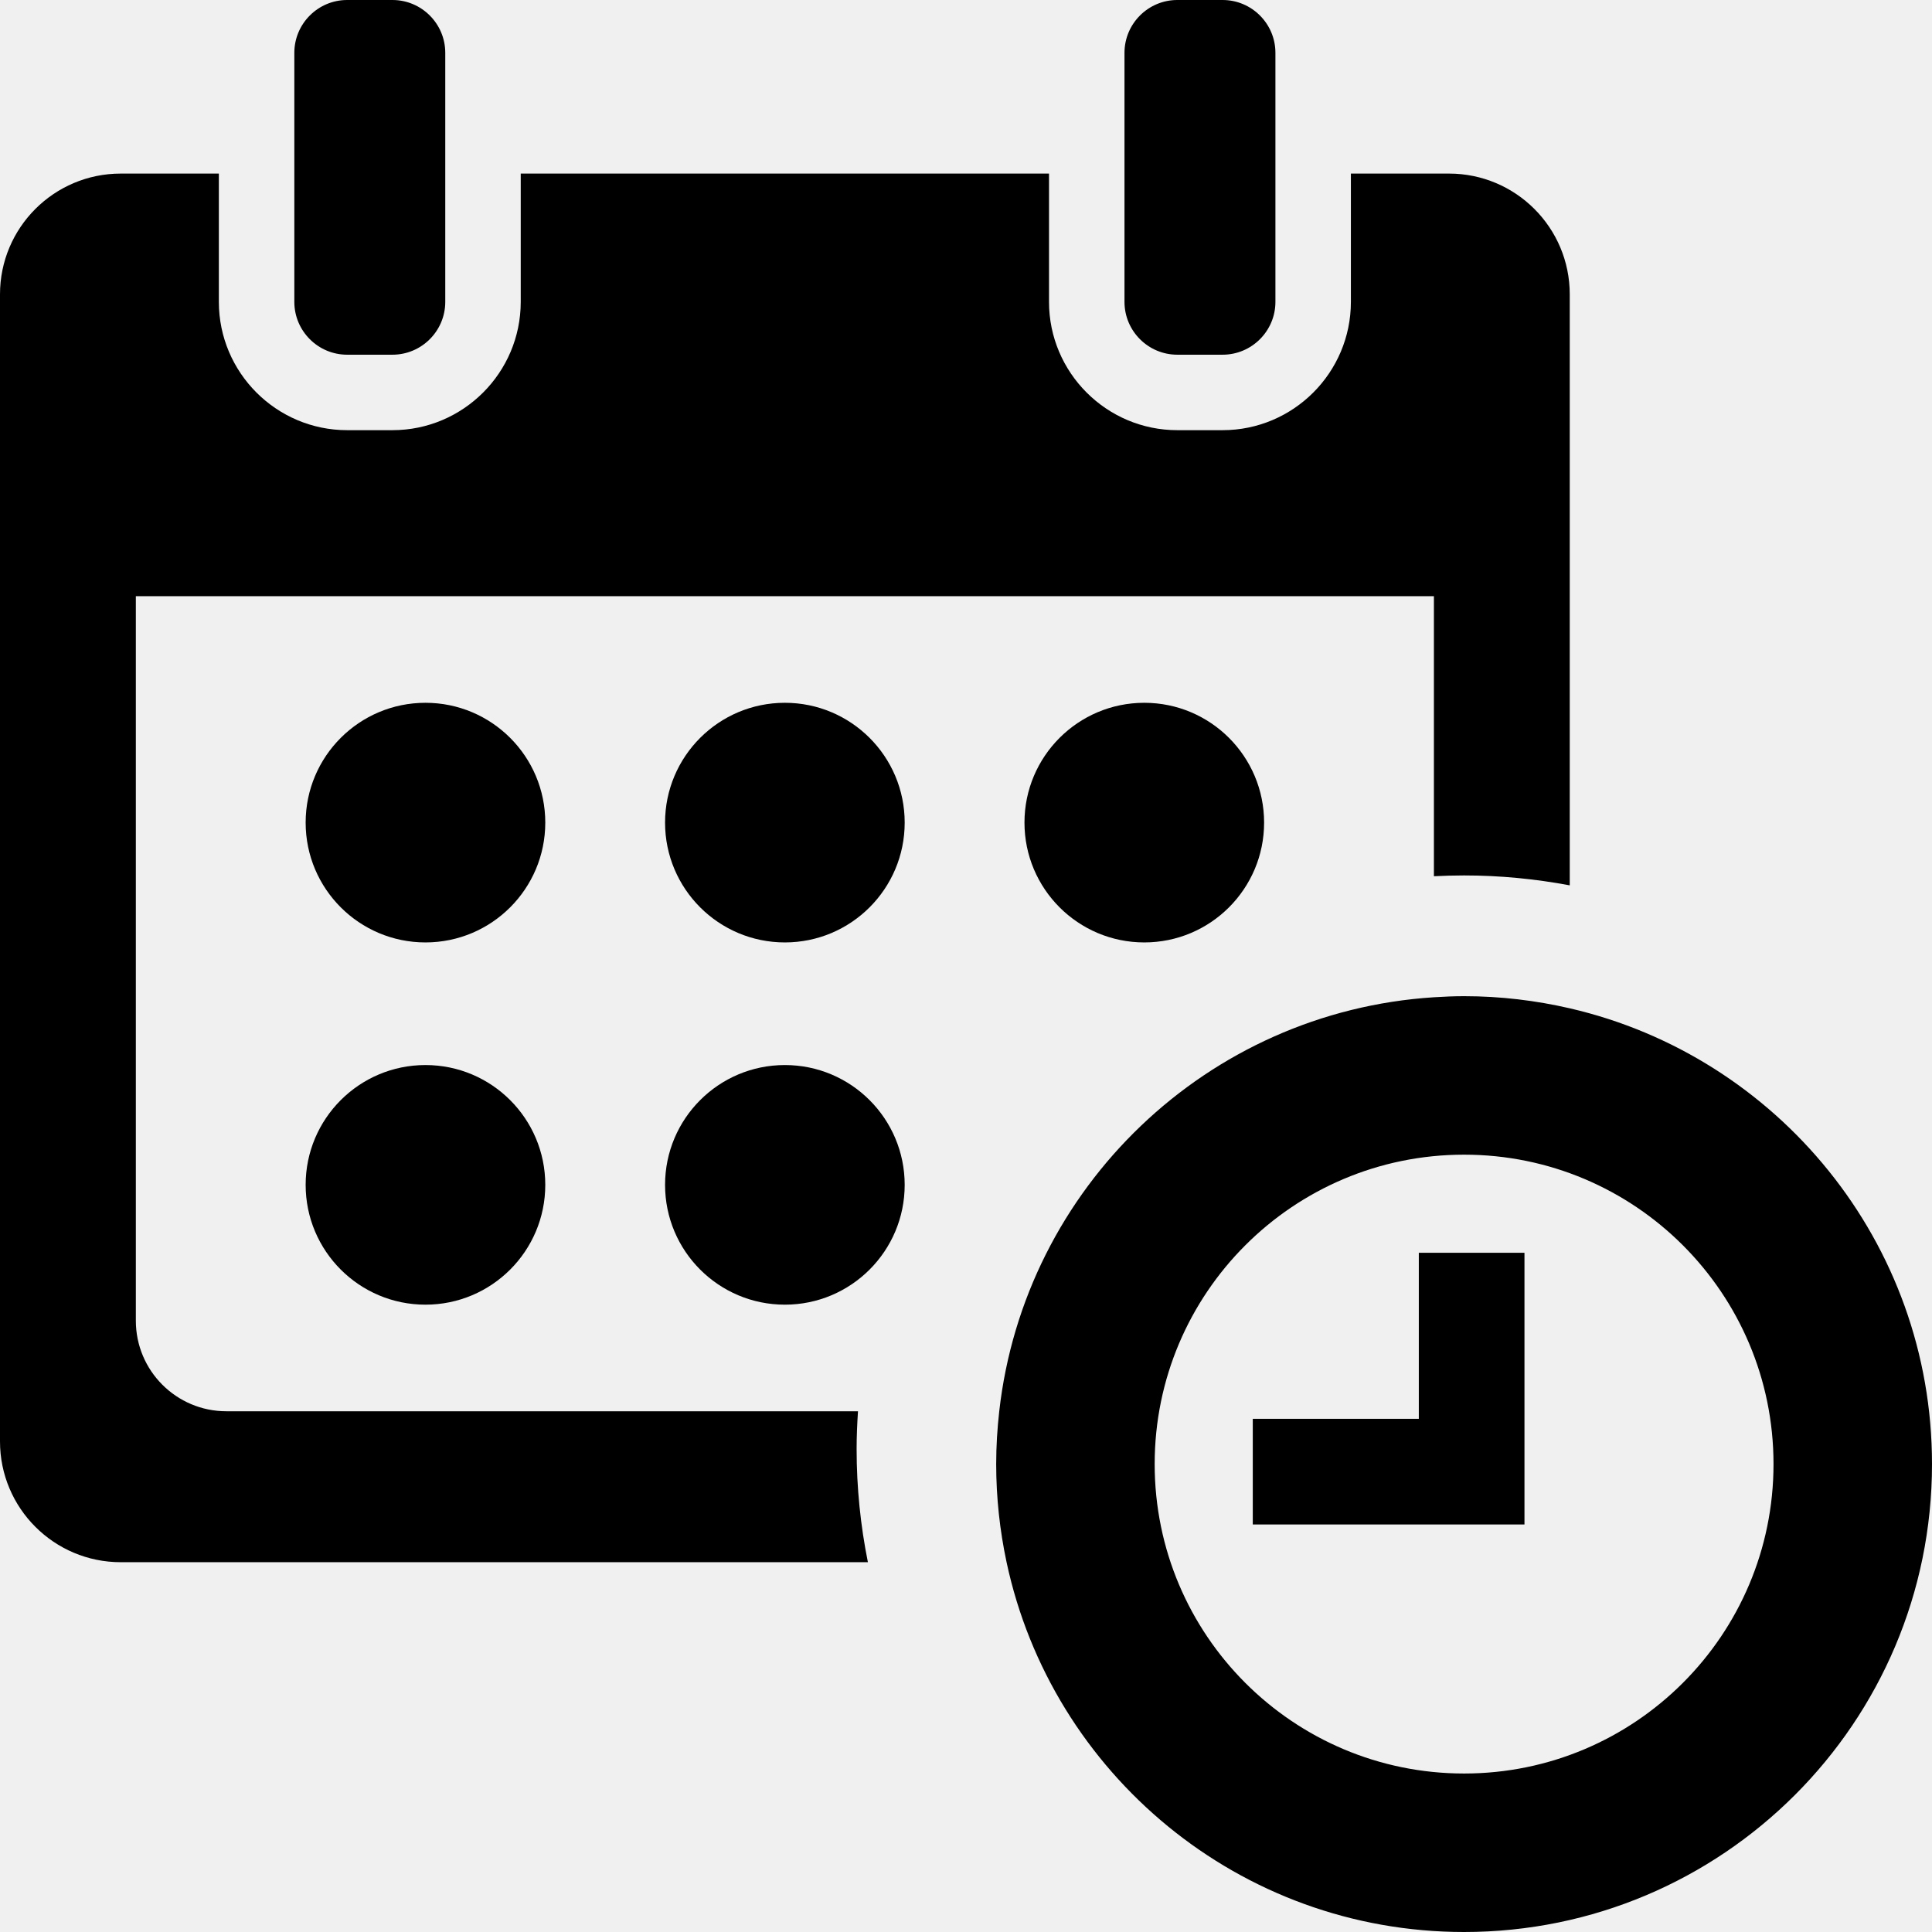
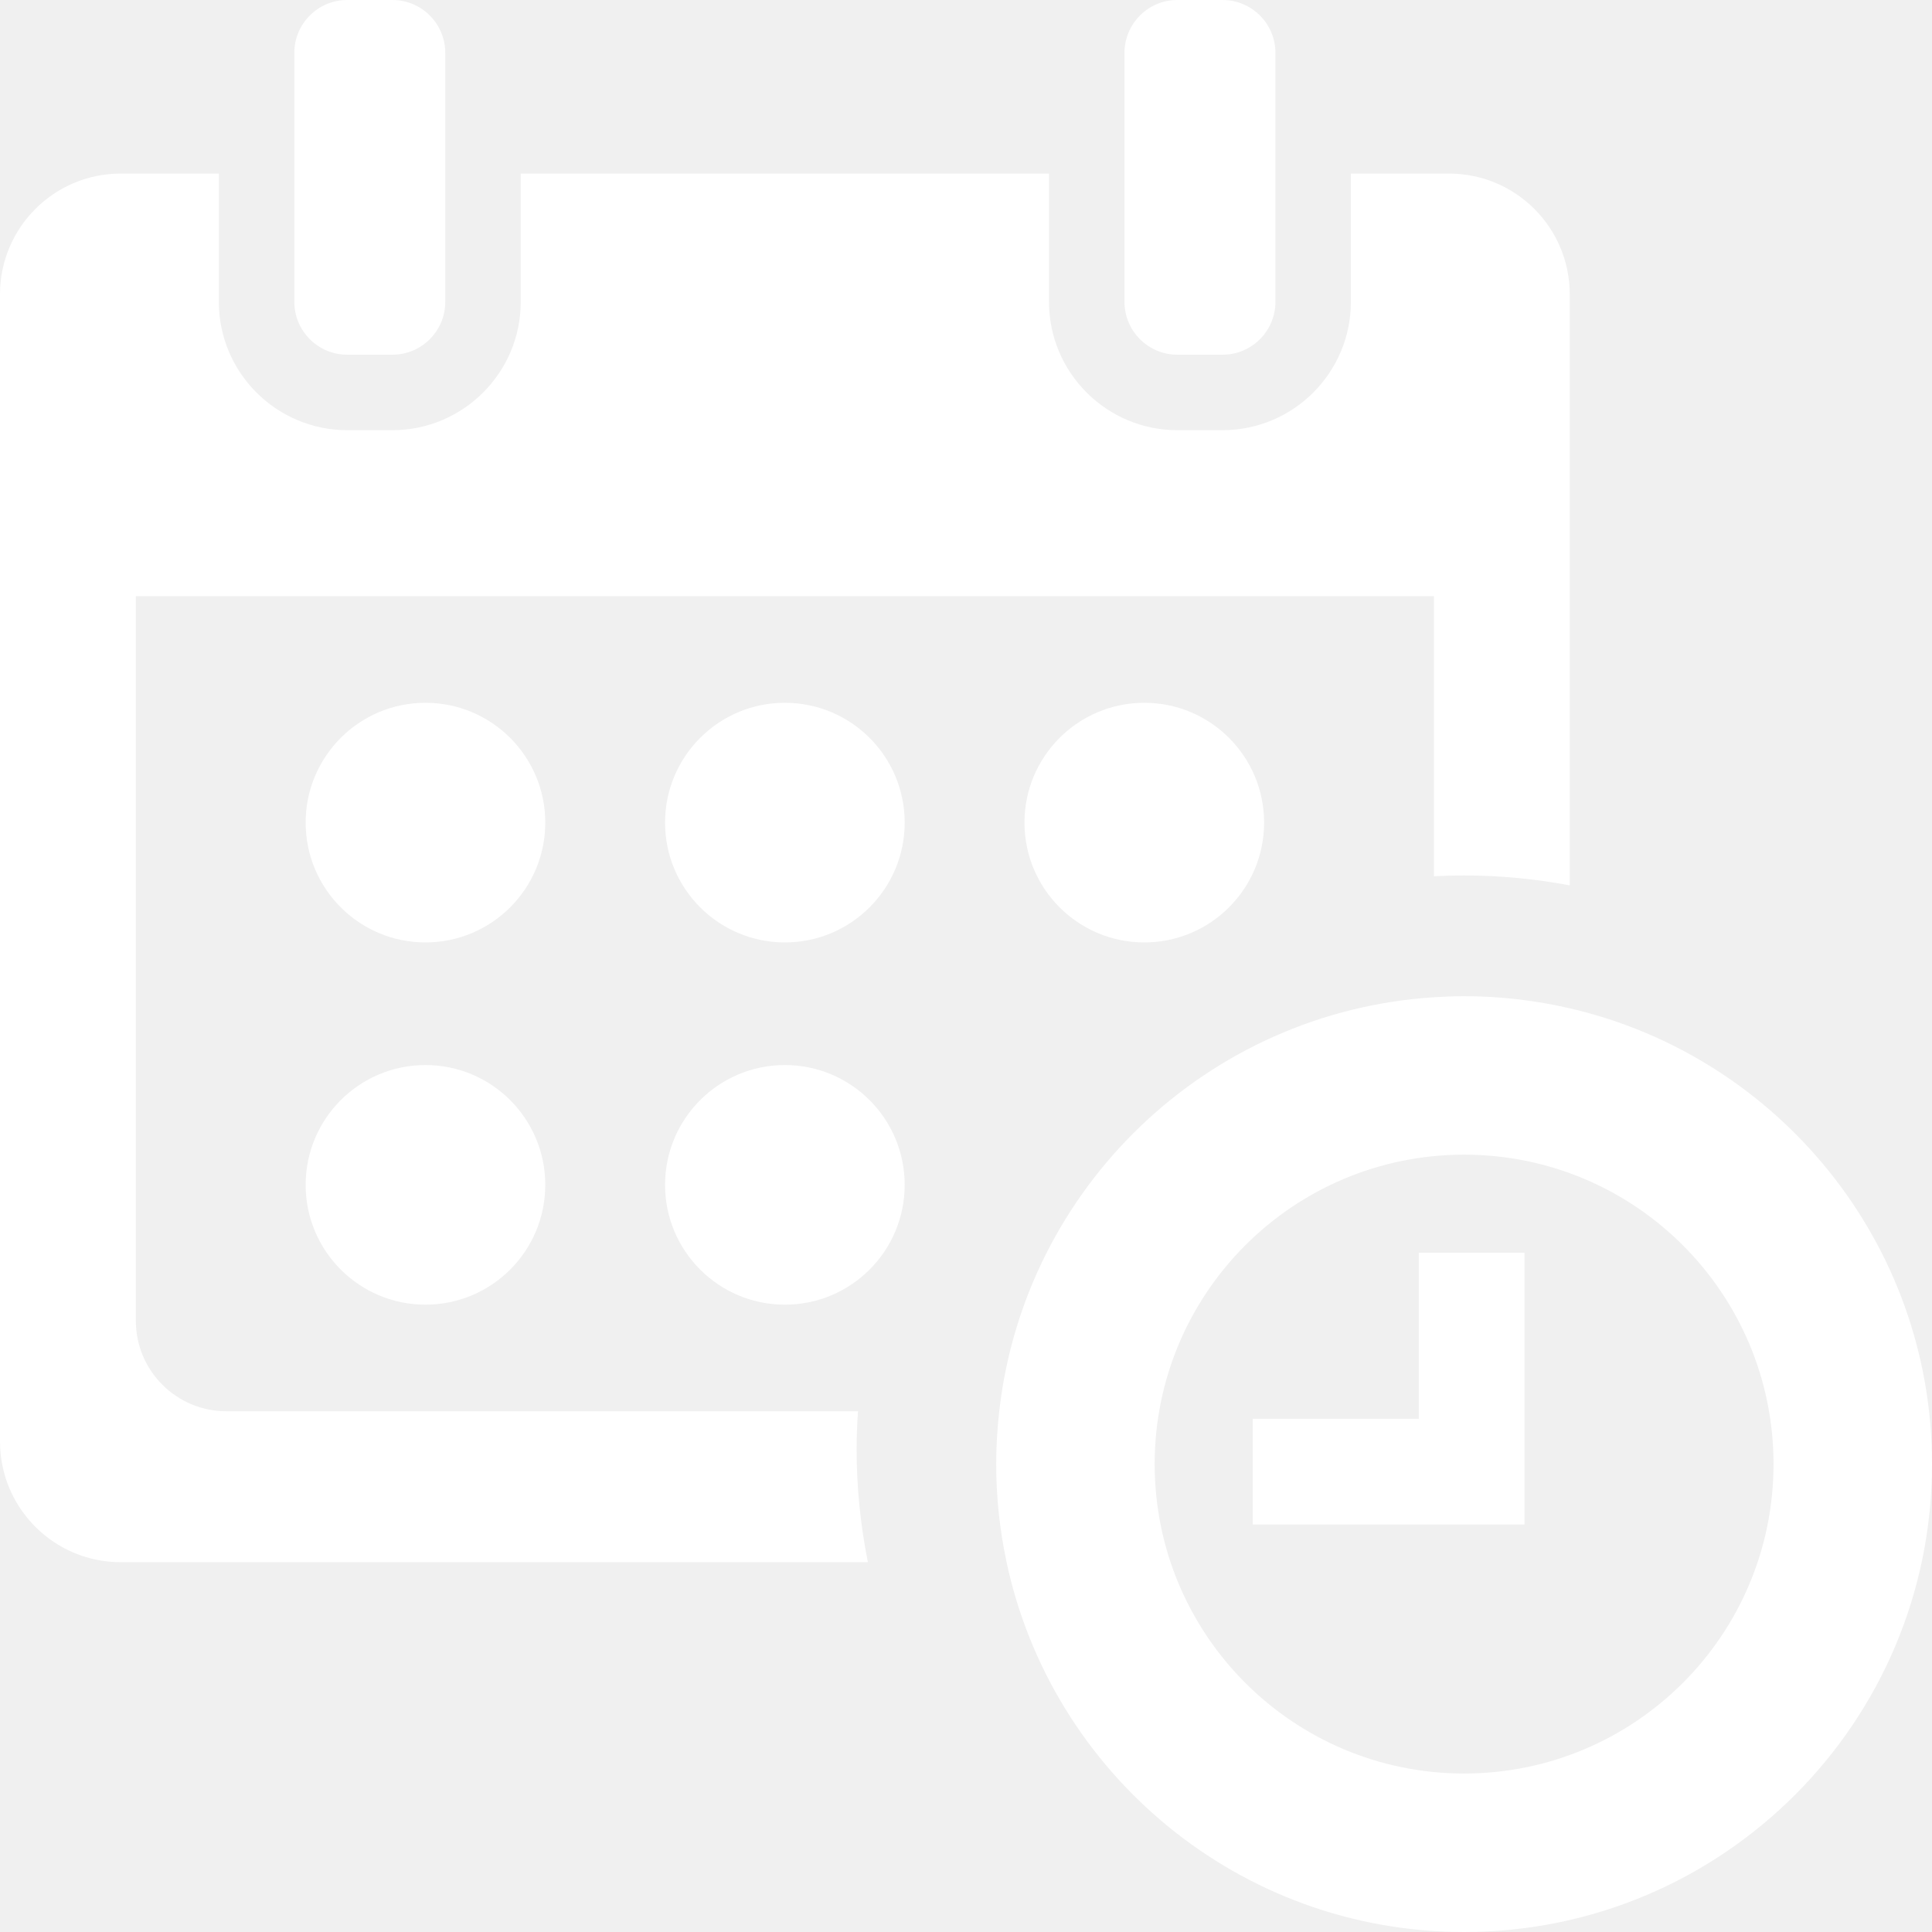
- <svg xmlns="http://www.w3.org/2000/svg" fill="#000000" version="1.1" id="Capa_1" width="50px" height="50px" viewBox="0 0 612 612" xml:space="preserve">
+ <svg xmlns="http://www.w3.org/2000/svg" fill="#FFFFFF" version="1.1" id="Capa_1" width="50px" height="50px" viewBox="0 0 612 612" xml:space="preserve">
  <g>
    <g>
      <path d="M612,463.781c0-70.342-49.018-129.199-114.75-144.379c-10.763-2.482-21.951-3.84-33.469-3.84    c-3.218,0-6.397,0.139-9.562,0.34c-71.829,4.58-129.725,60.291-137.69,131.145c-0.617,5.494-0.966,11.073-0.966,16.734    c0,10.662,1.152,21.052,3.289,31.078C333.139,561.792,392.584,612,463.781,612C545.641,612,612,545.641,612,463.781z     M463.781,561.797c-54.133,0-98.016-43.883-98.016-98.016s43.883-98.016,98.016-98.016s98.016,43.883,98.016,98.016    S517.914,561.797,463.781,561.797z" />
      <polygon points="482.906,396.844 449.438,396.844 449.438,449.438 396.844,449.438 396.844,482.906 482.906,482.906     482.906,449.438 482.906,449.438   " />
      <path d="M109.969,0c-9.228,0-16.734,7.507-16.734,16.734v38.25v40.641c0,9.228,7.506,16.734,16.734,16.734h14.344    c9.228,0,16.734-7.507,16.734-16.734V54.984v-38.25C141.047,7.507,133.541,0,124.312,0H109.969z" />
      <path d="M372.938,0c-9.228,0-16.734,7.507-16.734,16.734v38.25v40.641c0,9.228,7.507,16.734,16.734,16.734h14.344    c9.228,0,16.734-7.507,16.734-16.734V54.984v-38.25C404.016,7.507,396.509,0,387.281,0H372.938z" />
      <path d="M38.25,494.859h236.672c-2.333-11.6-3.572-23.586-3.572-35.859c0-4.021,0.177-7.999,0.435-11.953H71.719    c-15.845,0-28.688-12.843-28.688-28.688v-229.5h411.188v88.707c3.165-0.163,6.354-0.253,9.562-0.253    c11.437,0,22.61,1.109,33.469,3.141V93.234c0-21.124-17.126-38.25-38.25-38.25h-31.078v40.641c0,22.41-18.23,40.641-40.641,40.641    h-14.344c-22.41,0-40.641-18.231-40.641-40.641V54.984H164.953v40.641c0,22.41-18.231,40.641-40.641,40.641h-14.344    c-22.41,0-40.641-18.231-40.641-40.641V54.984H38.25C17.126,54.984,0,72.111,0,93.234v363.375    C0,477.733,17.126,494.859,38.25,494.859z" />
      <circle cx="134.774" cy="260.578" r="37.954" />
      <circle cx="248.625" cy="260.578" r="37.954" />
      <circle cx="362.477" cy="260.578" r="37.954" />
      <circle cx="248.625" cy="375.328" r="37.953" />
      <circle cx="134.774" cy="375.328" r="37.953" />
    </g>
  </g>
</svg>
